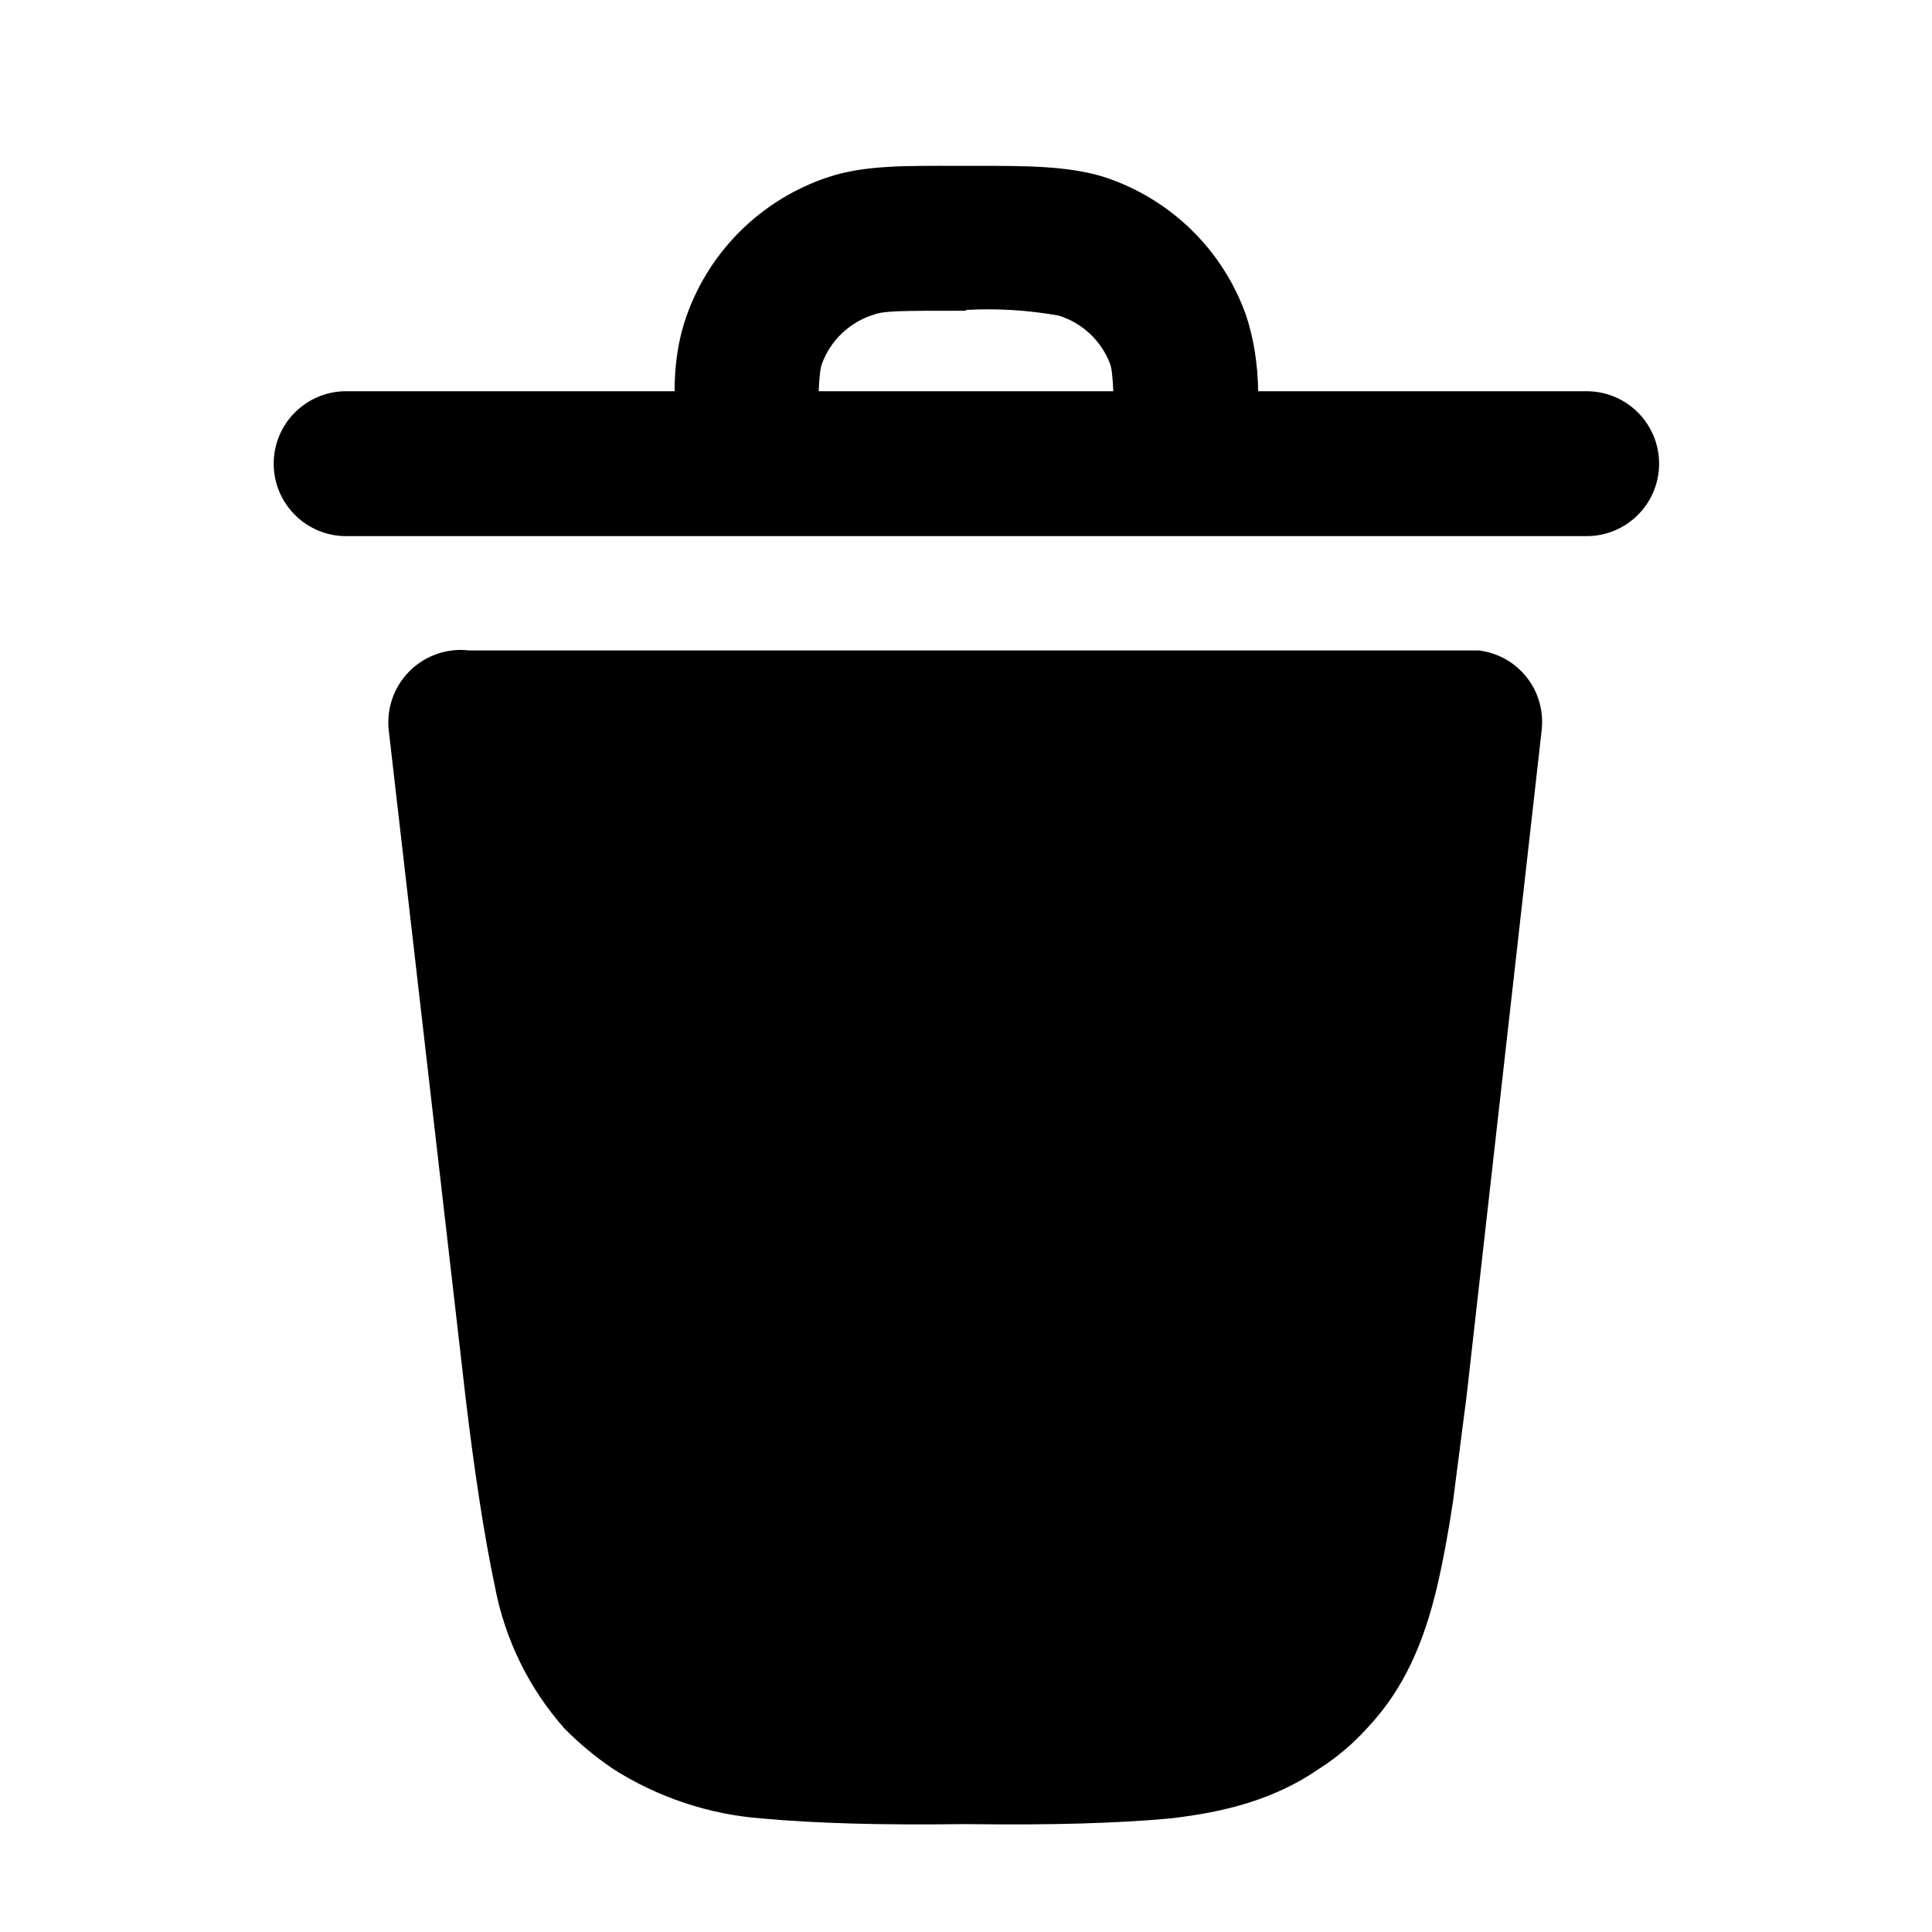
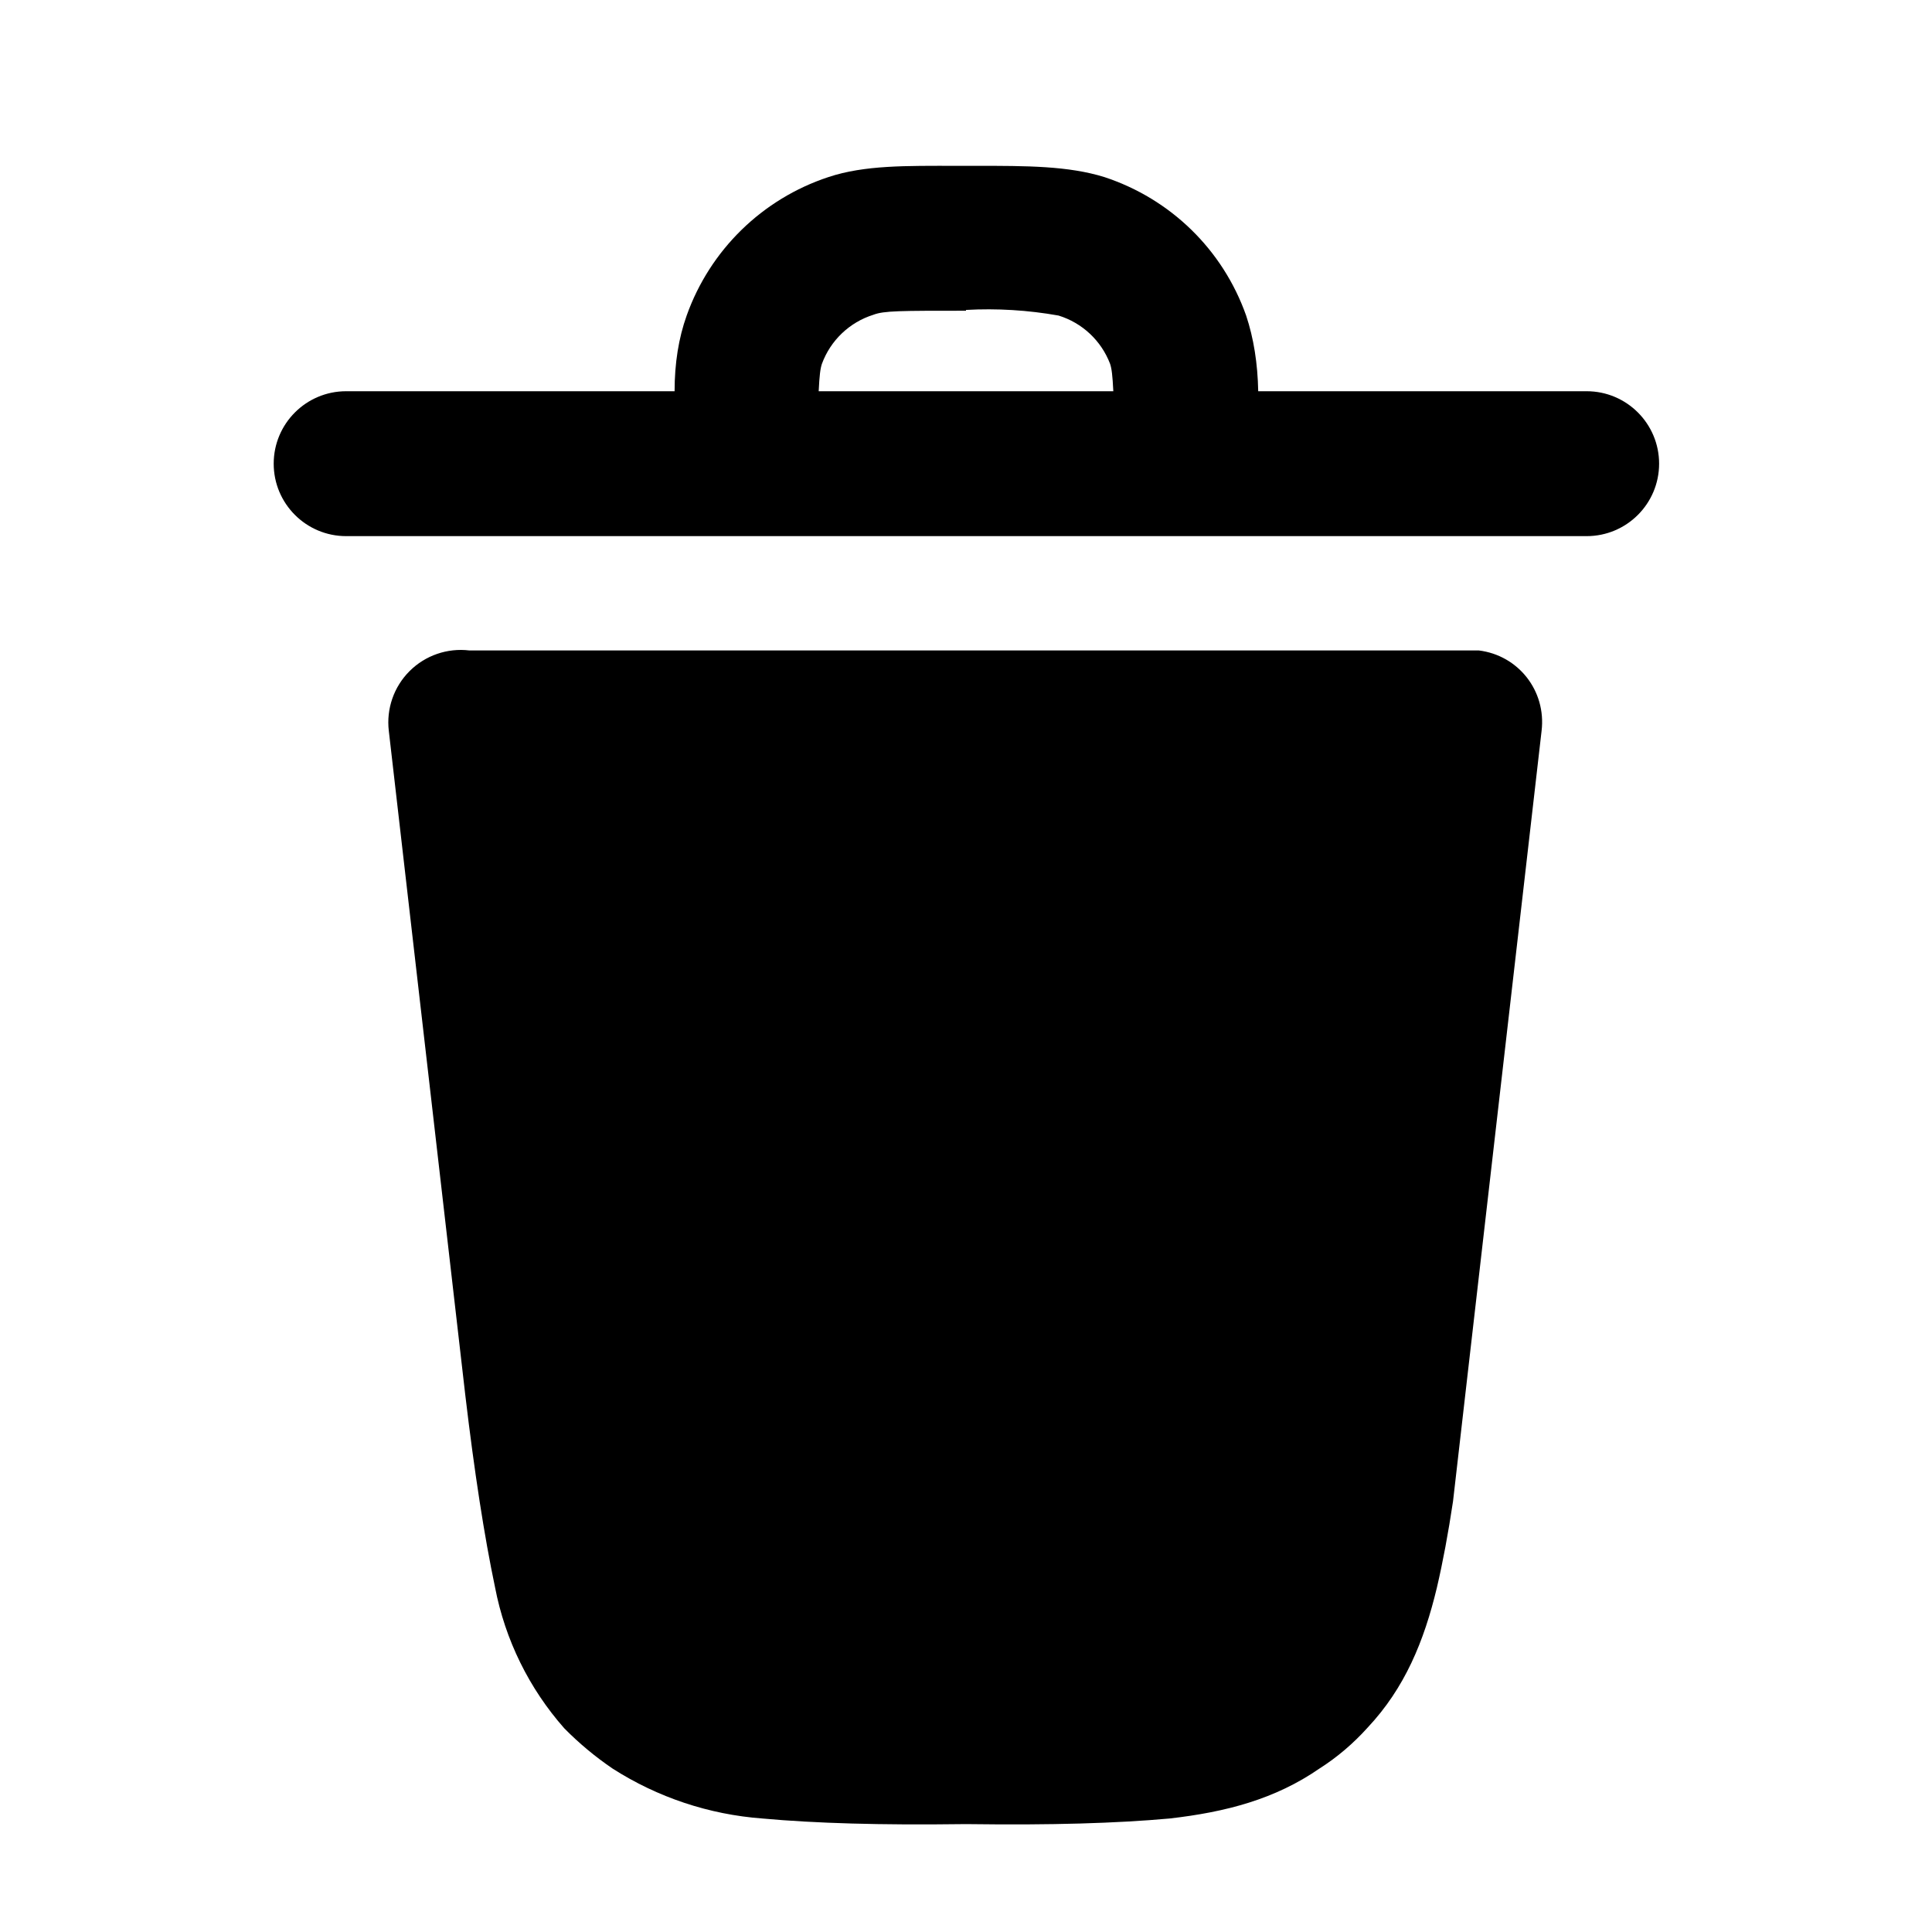
<svg xmlns="http://www.w3.org/2000/svg" viewBox="0 0 24 24" width="24" height="24">
-   <path d="M18.37 8.08c.49.06.84.5.78 1l-.93 8.25-.17 1.32q-.09.6-.2 1.07c-.16.67-.4 1.25-.86 1.74q-.27.3-.6.51c-.55.38-1.16.54-1.86.62q-.99.09-2.48.07h-.1q-1.5.02-2.48-.07a4 4 0 0 1-1.86-.62 4 4 0 0 1-.6-.5 3.7 3.7 0 0 1-.86-1.75q-.2-.95-.37-2.39l-.95-8.25a.9.9 0 0 1 1-1z" />
+   <path d="M18.37 8.08C18.86 8.14 19.21 8.58 19.15 9.08L18.05 18.65Q17.96 19.25 17.85 19.72C17.69 20.39 17.45 20.97 16.99 21.46Q16.72 21.76 16.39 21.97C15.84 22.35 15.23 22.51 14.53 22.59Q13.54 22.68 12.05 22.66L11.95 22.66Q10.45 22.68 9.47 22.59A4 4 0 0 1 7.61 21.97A4 4 0 0 1 7.01 21.47A3.7 3.7 0 0 1 6.15 19.72Q5.95 18.77 5.78 17.33L4.83 9.08A.9 .9 0 0 1 5.83 8.08Z" />
  <path fill-rule="evenodd" d="M12.13 2.06c.62 0 1.14 0 1.59.14.82.27 1.47.9 1.76 1.72q.14.42.15.94h4.08a.9.9 0 0 1 0 1.8H4.3a.9.9 0 0 1 0-1.8h4.08q0-.52.15-.94a2.8 2.8 0 0 1 1.76-1.72c.45-.15.97-.14 1.59-.14zM12 3.86c-.82 0-1.02 0-1.15.05a1 1 0 0 0-.64.61c-.02.06-.03.14-.04.34h3.66c-.01-.2-.02-.28-.04-.34a1 1 0 0 0-.64-.6A5 5 0 0 0 12 3.85" clip-rule="evenodd" />
</svg>
